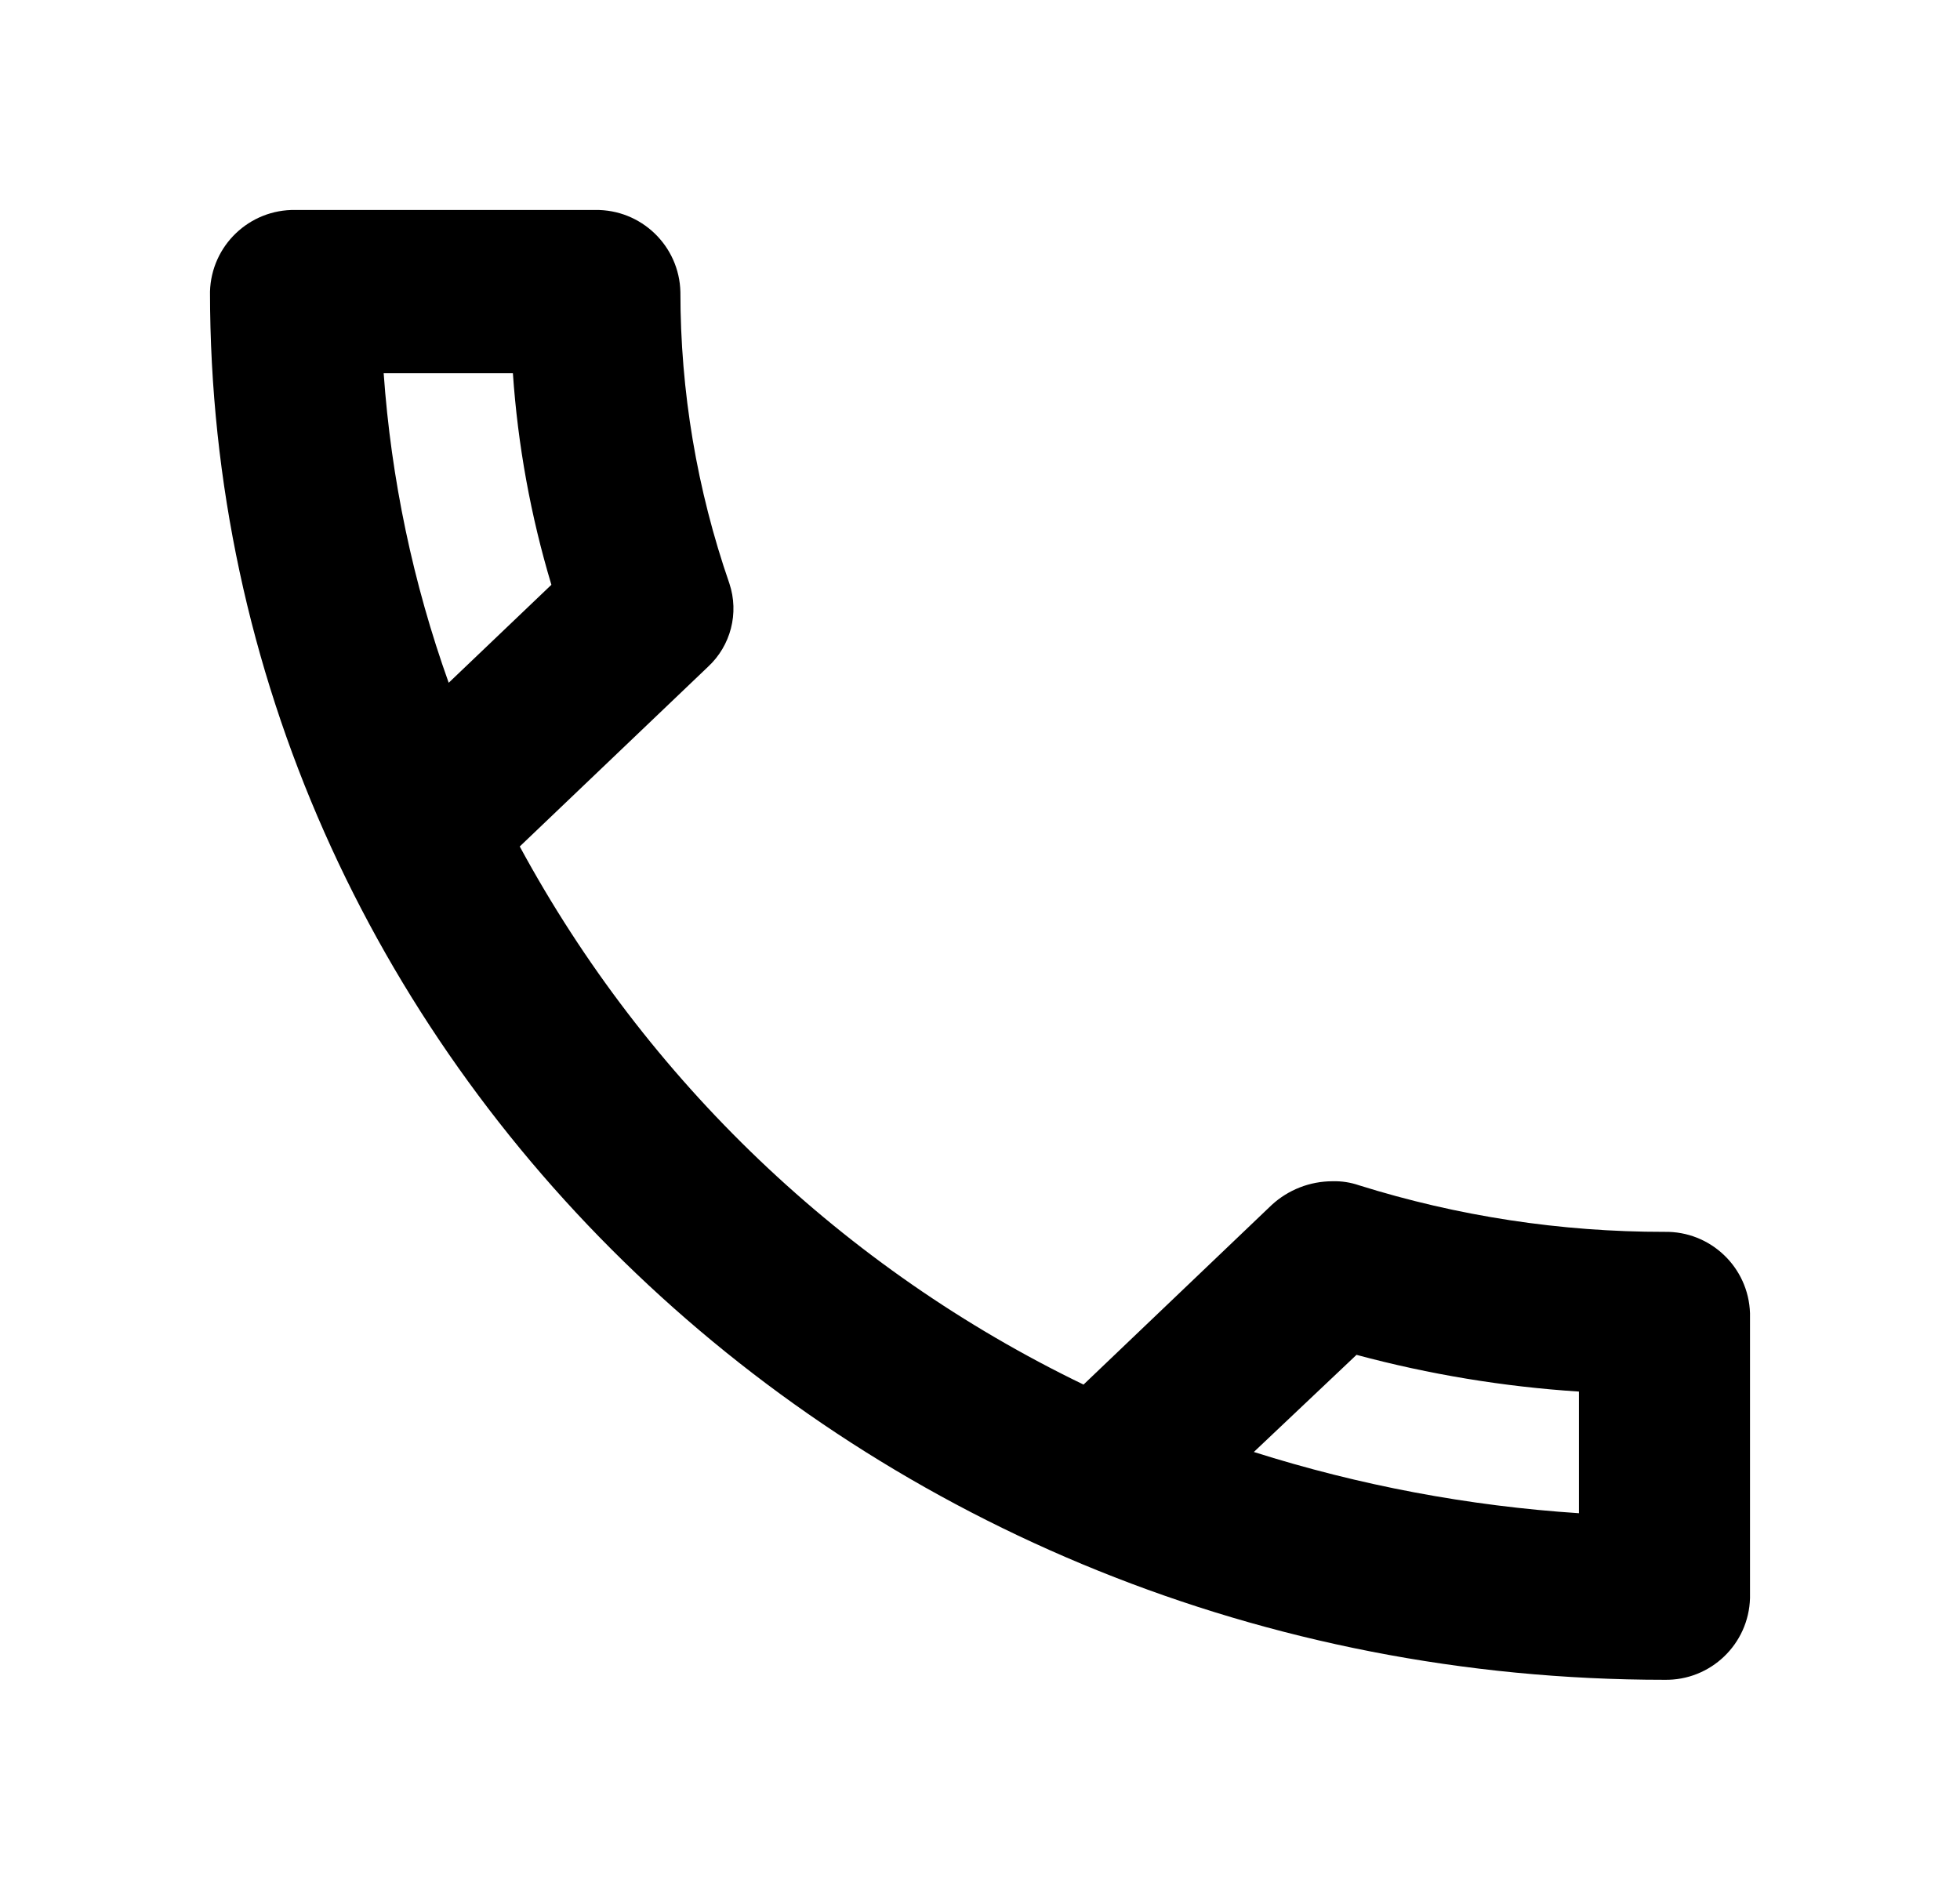
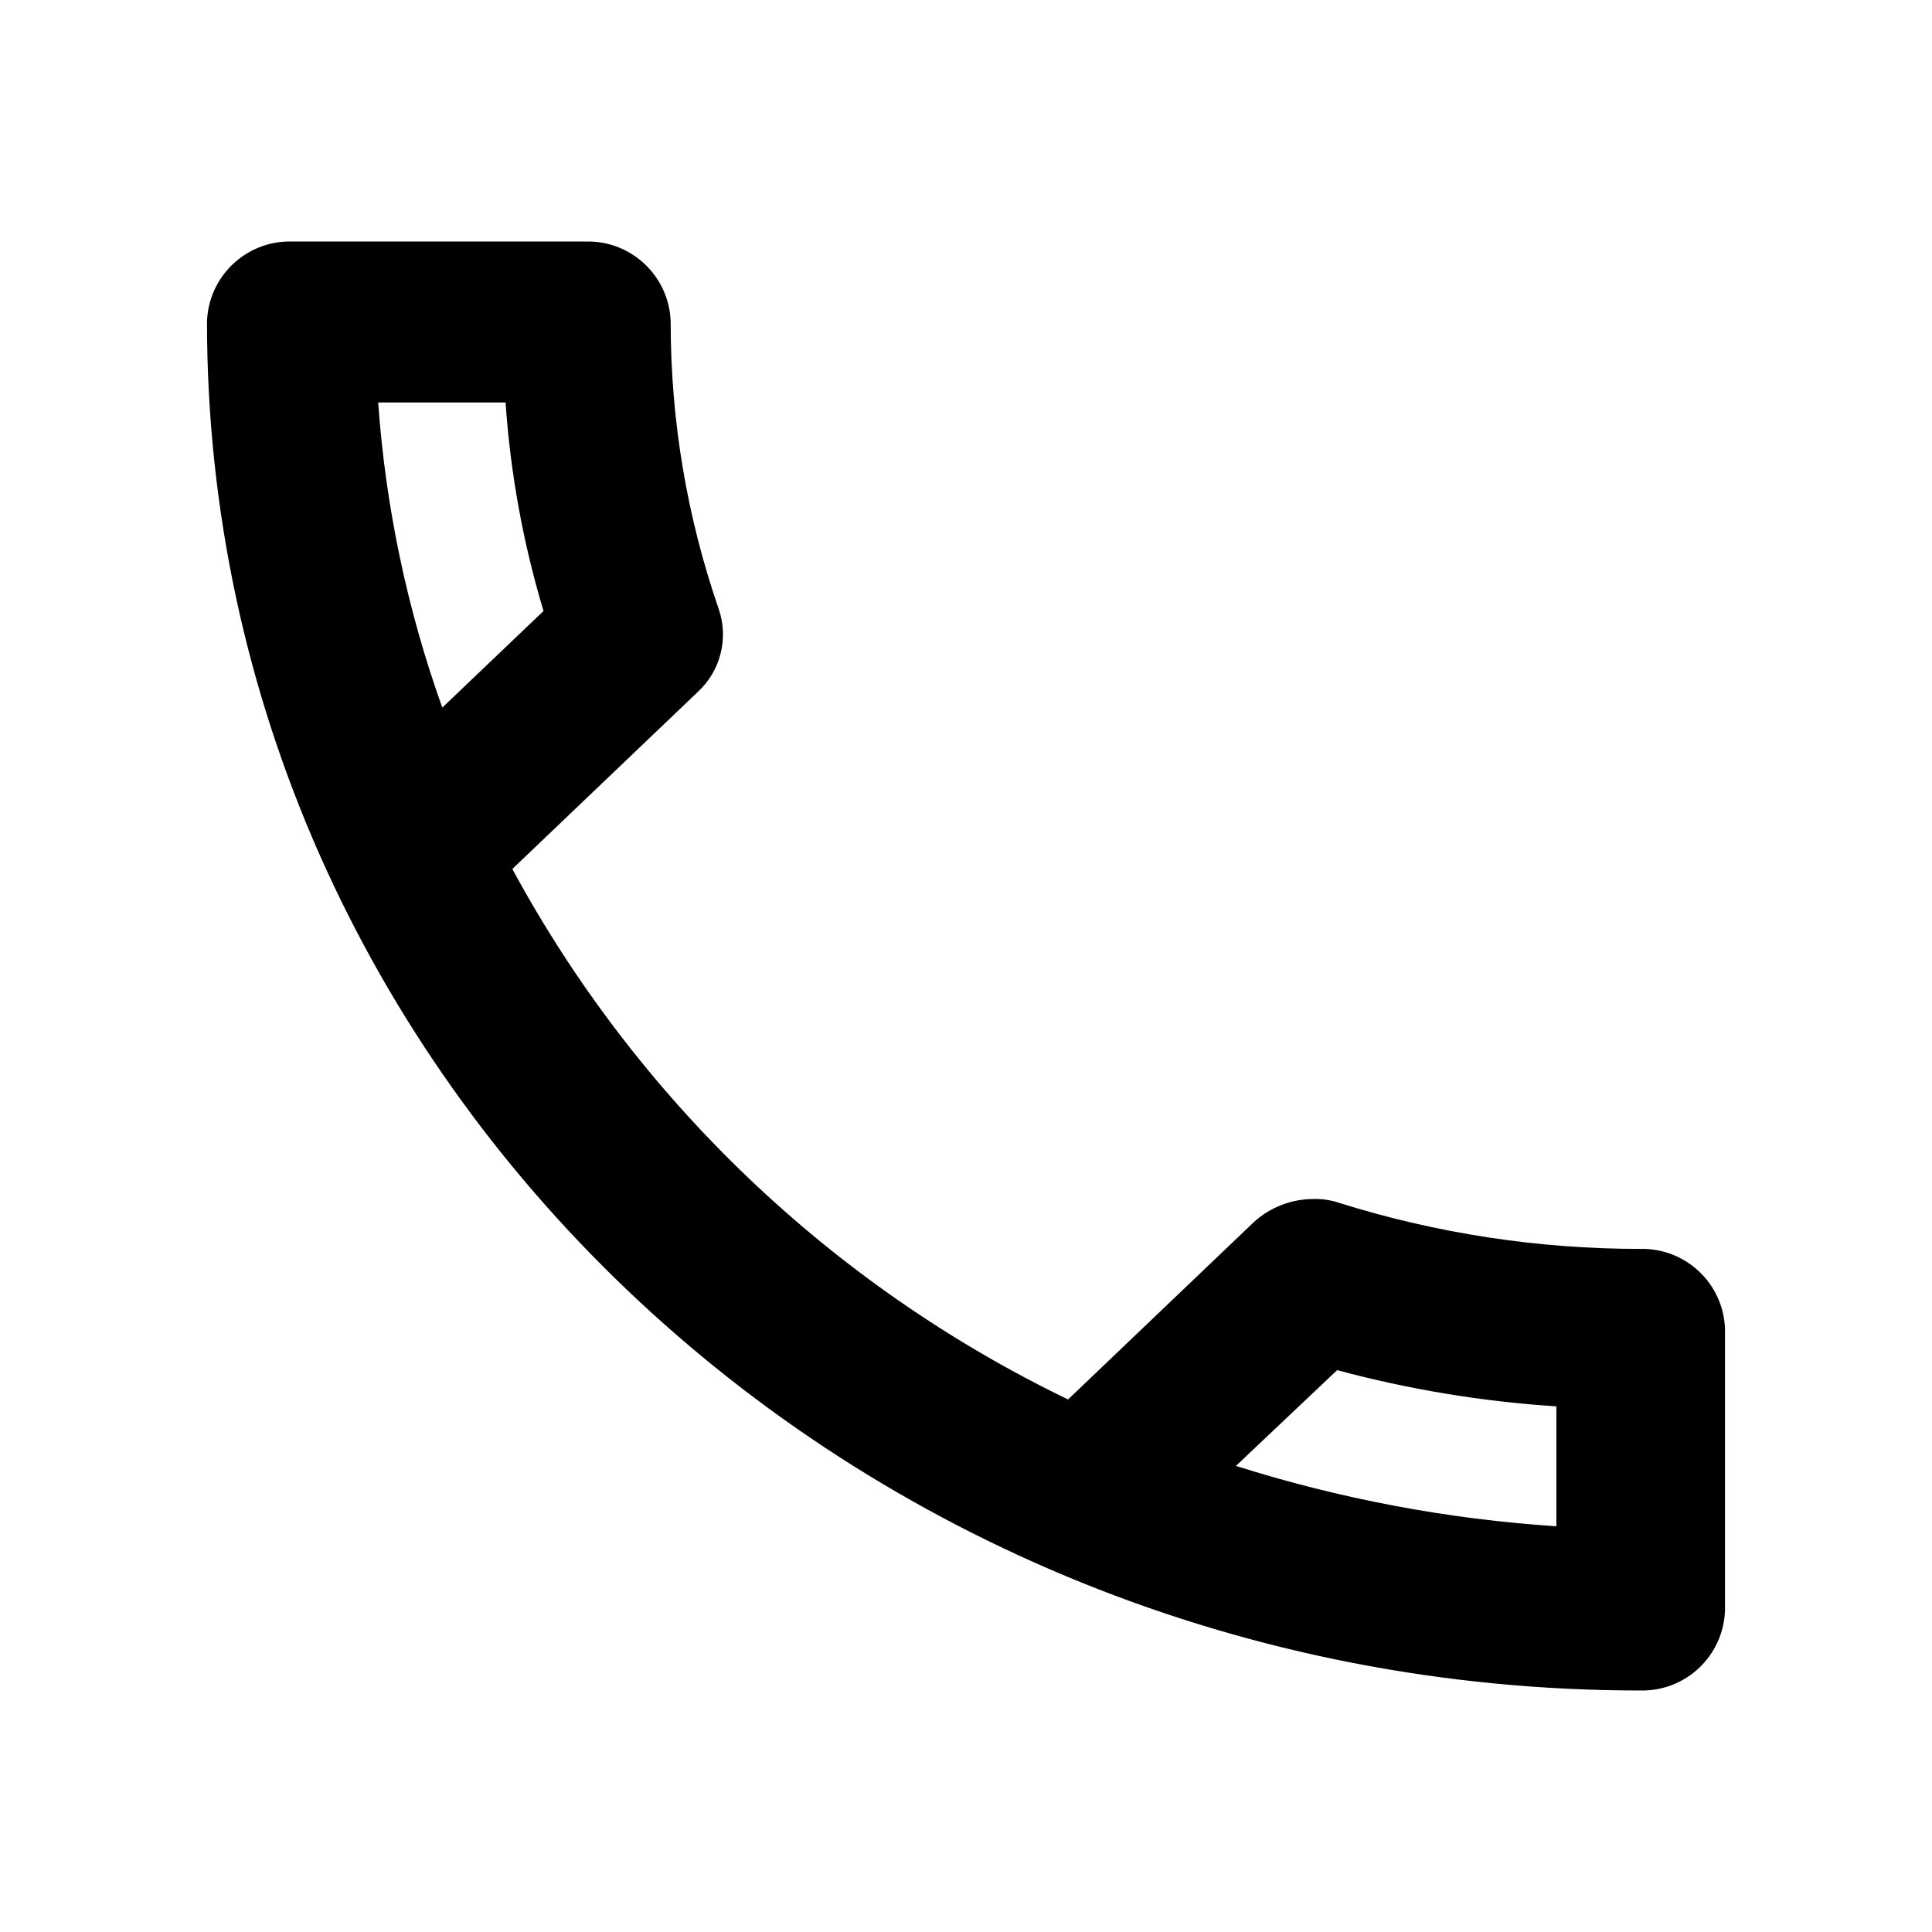
- <svg xmlns="http://www.w3.org/2000/svg" id="phone-black-18dp" width="28" height="27" viewBox="0 0 28 27">
+ <svg xmlns="http://www.w3.org/2000/svg" id="phone-black-18dp" width="28" height="28" viewBox="0 0 28 27">
  <path id="Контур_10" data-name="Контур 10" d="M0,0H28V27H0Z" fill="none" />
  <path id="Контур_11" data-name="Контур 11" d="M7.327,5.333a13.774,13.774,0,0,0,.55,3.022L6.41,9.755a16.61,16.61,0,0,1-.929-4.422H7.327M19.378,19.357a16.262,16.262,0,0,0,3.178.525V21.62a19.647,19.647,0,0,1-4.644-.875l1.467-1.388M8.5,3H4.222A1.2,1.2,0,0,0,3,4.167C3,15.122,12.3,24,23.778,24A1.2,1.2,0,0,0,25,22.833V18.762A1.2,1.2,0,0,0,23.778,17.6a14.549,14.549,0,0,1-4.363-.665,1.071,1.071,0,0,0-.379-.058,1.284,1.284,0,0,0-.868.338l-2.689,2.567a18.117,18.117,0,0,1-8.054-7.688l2.689-2.567a1.134,1.134,0,0,0,.306-1.19,12.705,12.705,0,0,1-.7-4.165A1.2,1.2,0,0,0,8.5,3Z" transform="translate(0 0)" />
</svg>
